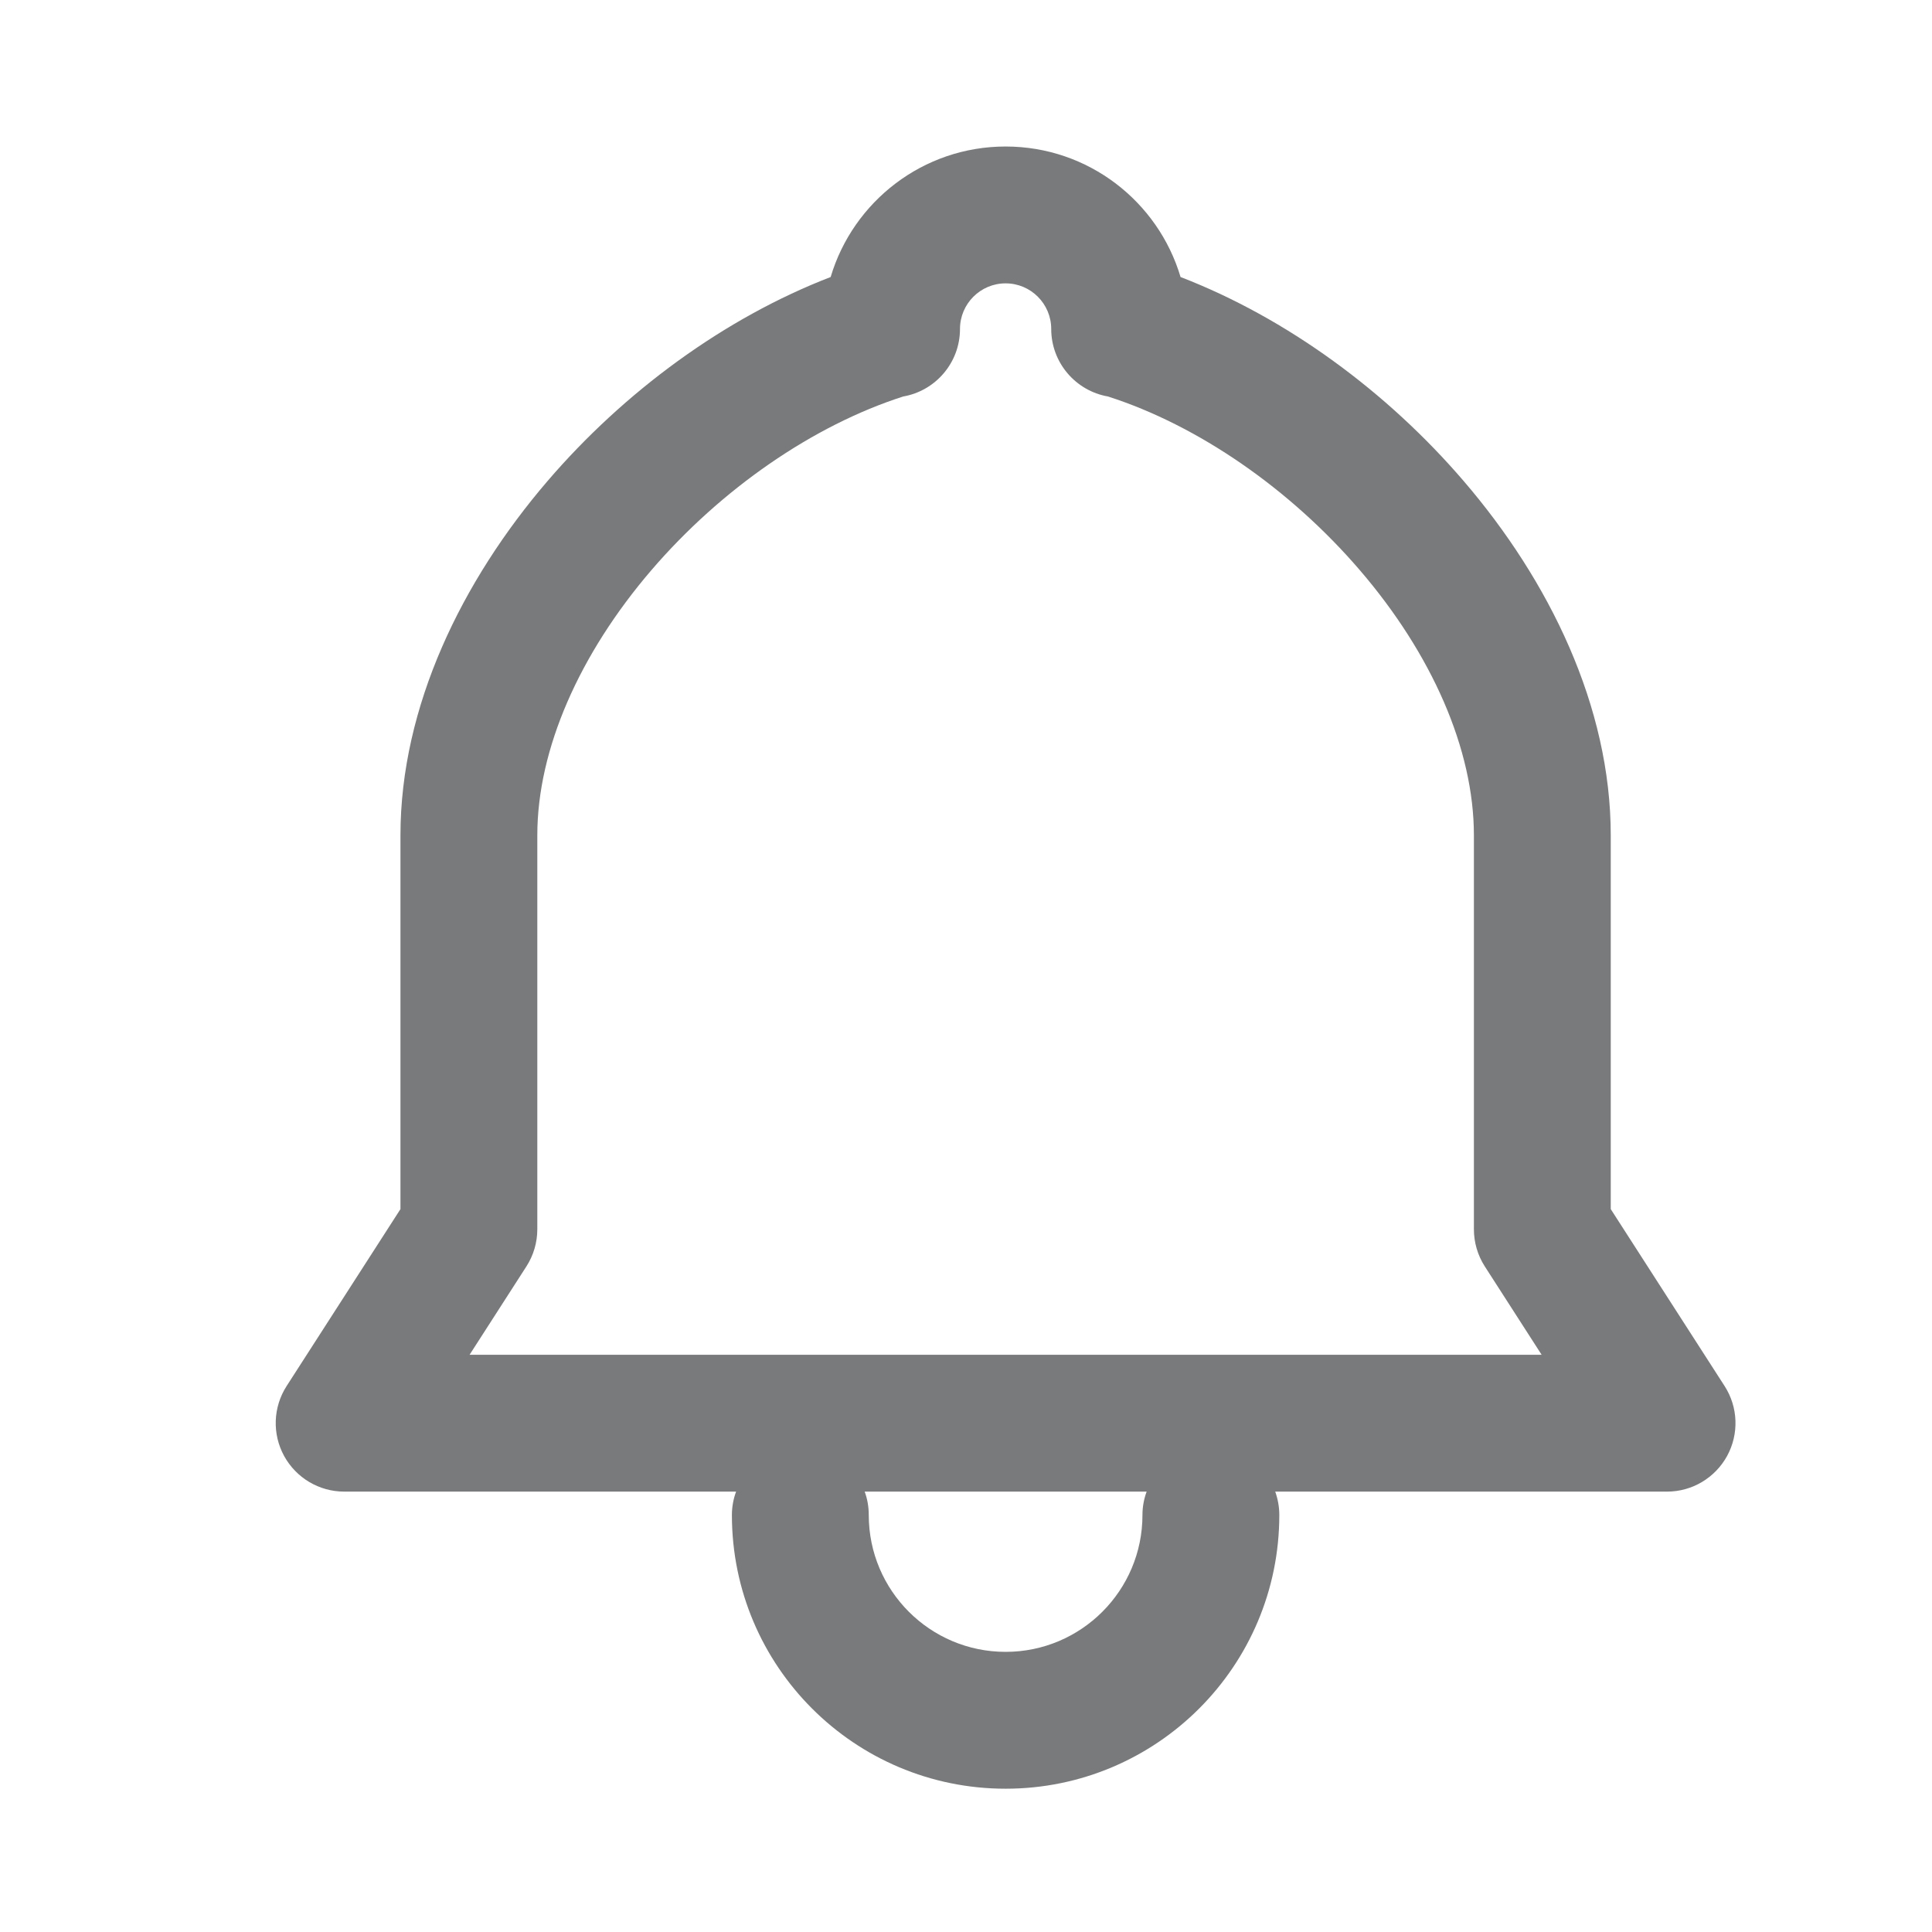
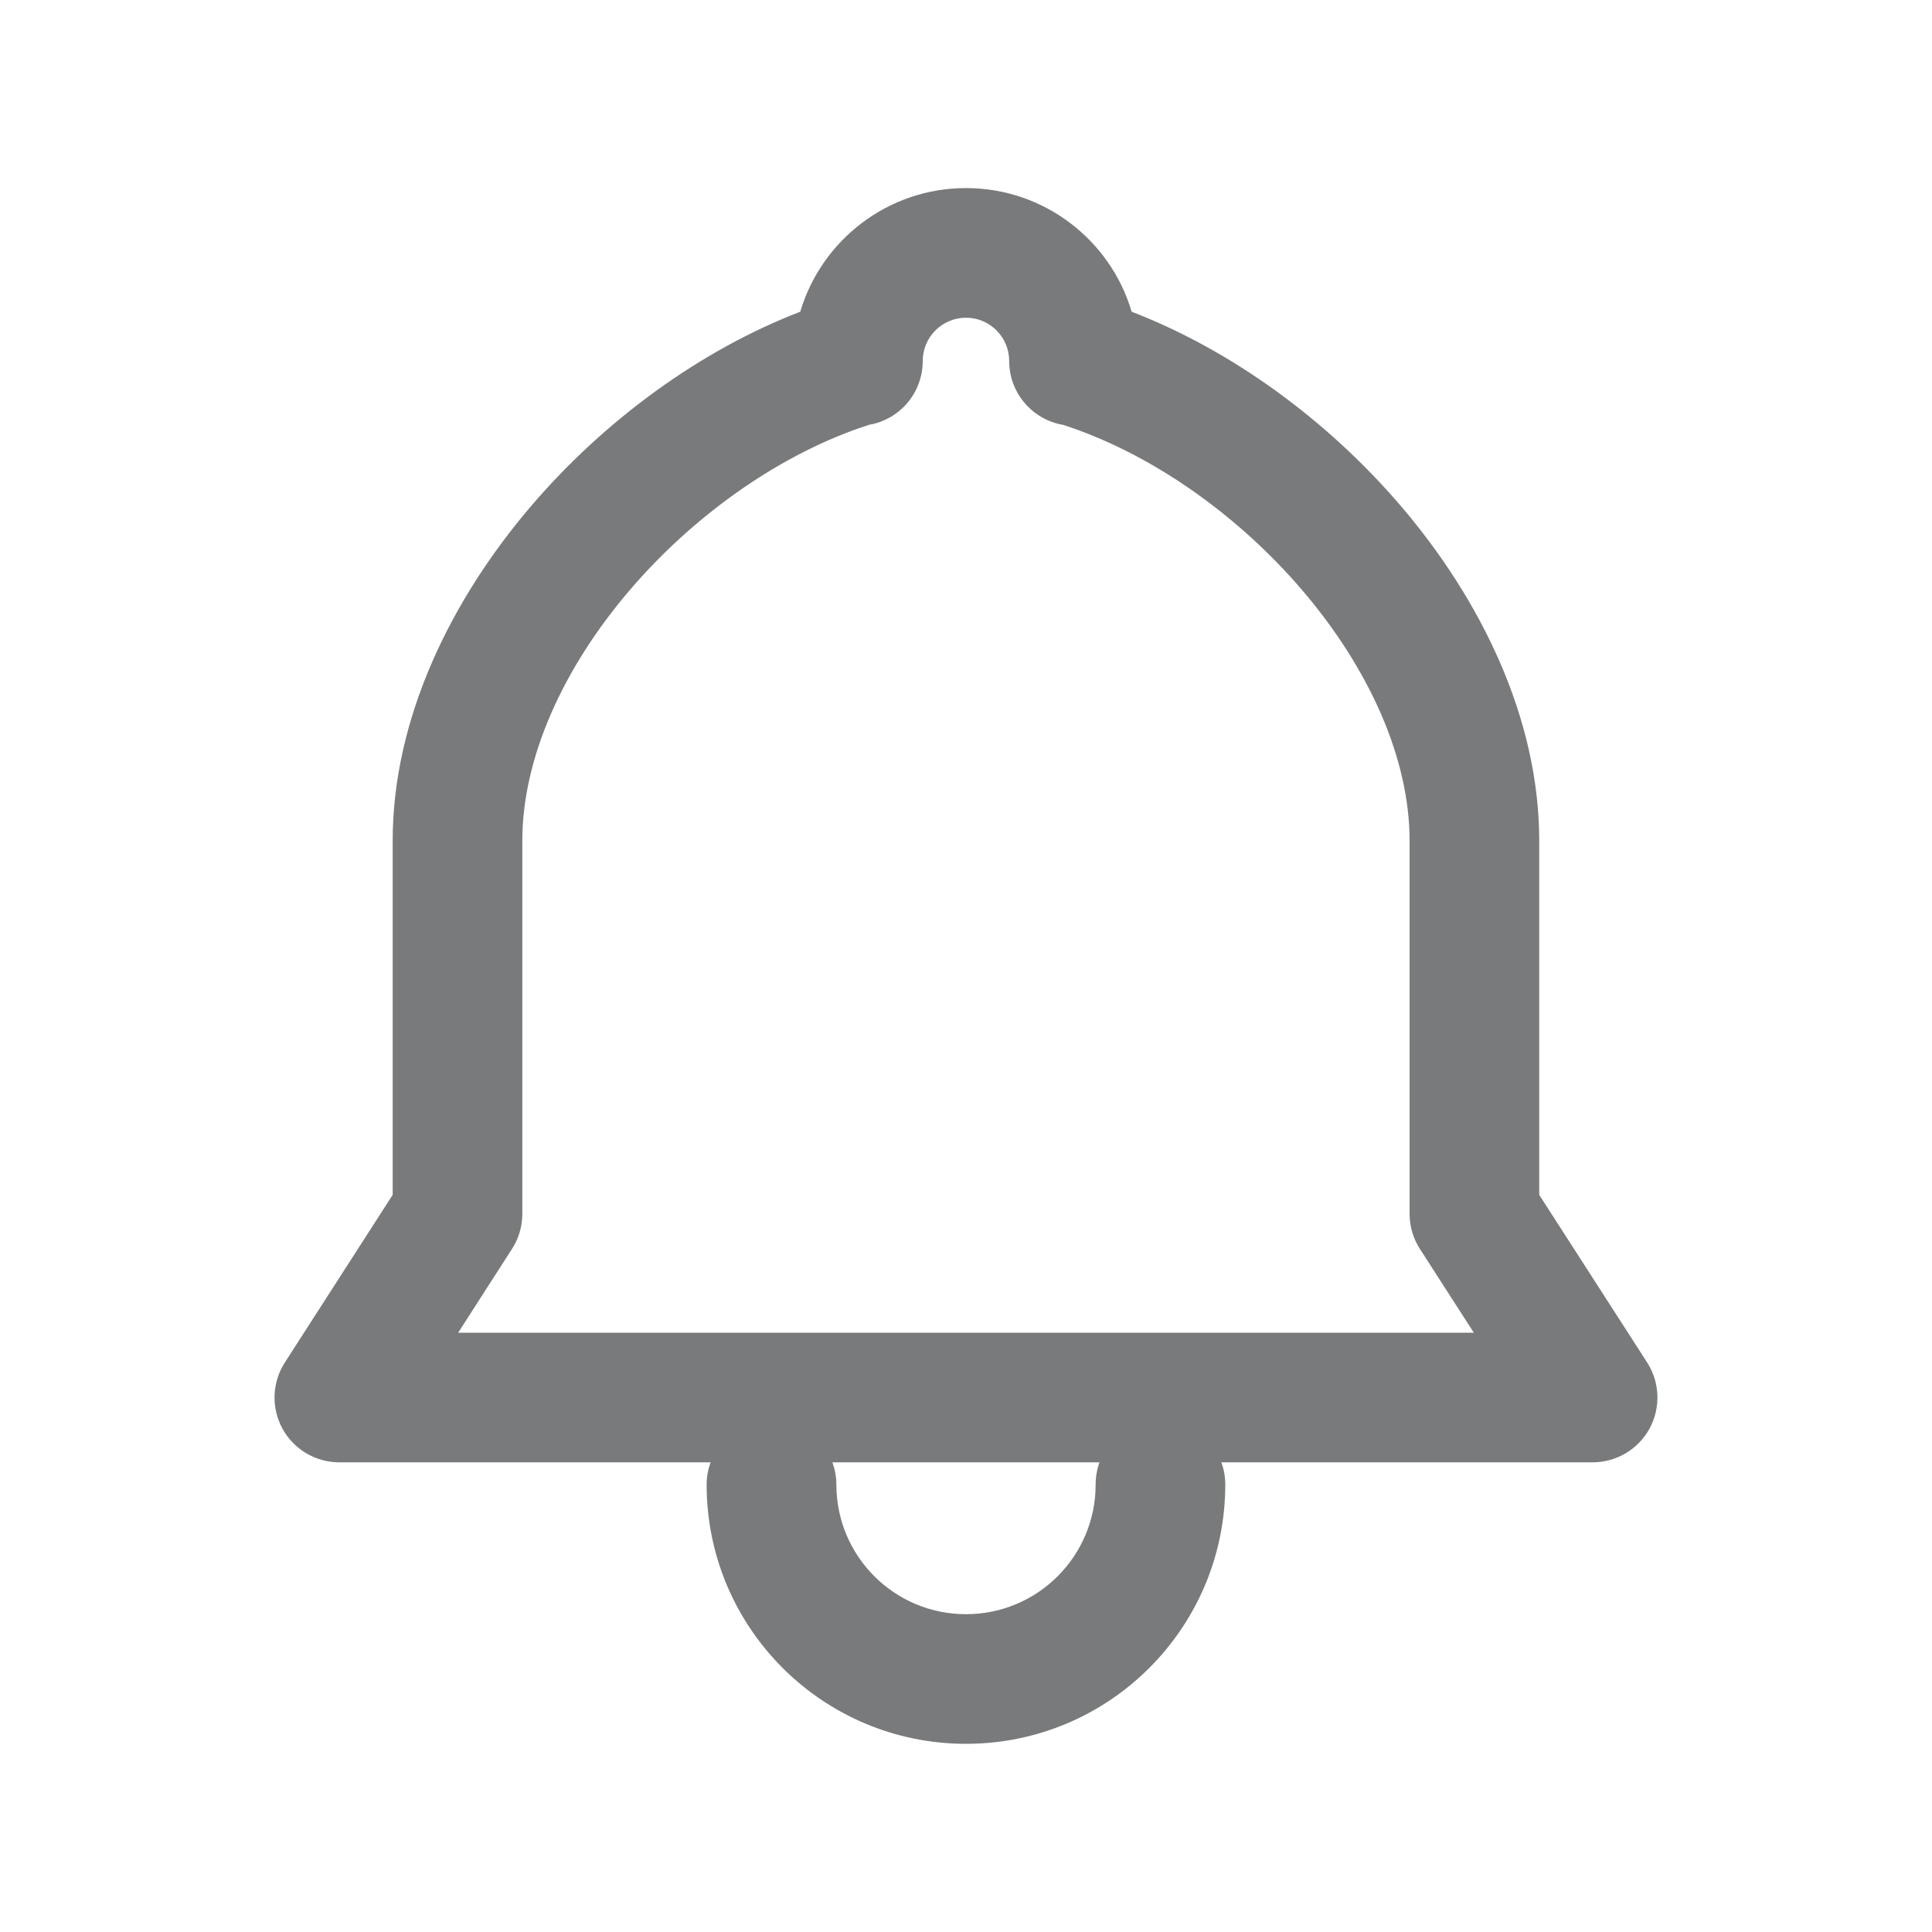
- <svg xmlns="http://www.w3.org/2000/svg" width="18" height="18" viewBox="0 0 18 18" fill="none">
-   <path fill-rule="evenodd" clip-rule="evenodd" d="M9.369 2.64C9.134 2.64 8.944 2.831 8.944 3.065C8.944 3.38 8.715 3.642 8.415 3.694C7.574 3.964 6.718 4.556 6.068 5.313C5.401 6.091 5.006 6.978 5.006 7.783V11.453C5.006 11.575 4.971 11.695 4.905 11.798L4.375 12.622H14.363L13.833 11.798C13.767 11.695 13.732 11.575 13.732 11.453V7.783C13.732 6.978 13.338 6.091 12.67 5.313C12.02 4.556 11.164 3.964 10.323 3.694C10.023 3.642 9.794 3.38 9.794 3.065C9.794 2.831 9.604 2.64 9.369 2.64ZM10.999 2.581C11.99 2.963 12.925 3.652 13.637 4.482C14.434 5.41 15.007 6.581 15.007 7.783V11.265L16.068 12.914C16.194 13.11 16.203 13.36 16.091 13.565C15.979 13.769 15.765 13.897 15.532 13.897H11.881C11.905 13.965 11.919 14.038 11.919 14.115C11.919 15.524 10.777 16.665 9.369 16.665C7.961 16.665 6.819 15.524 6.819 14.115C6.819 14.038 6.833 13.965 6.858 13.897H3.207C2.973 13.897 2.759 13.769 2.647 13.565C2.535 13.36 2.544 13.11 2.67 12.914L3.731 11.265V7.783C3.731 6.581 4.305 5.41 5.101 4.482C5.813 3.652 6.748 2.963 7.739 2.581C7.948 1.878 8.599 1.365 9.369 1.365C10.14 1.365 10.79 1.878 10.999 2.581ZM8.056 13.897C8.081 13.965 8.094 14.038 8.094 14.115C8.094 14.819 8.665 15.39 9.369 15.39C10.073 15.39 10.644 14.819 10.644 14.115C10.644 14.038 10.658 13.965 10.683 13.897H8.056Z" fill="#797A7B" />
+ <svg xmlns="http://www.w3.org/2000/svg" width="20" height="20" viewBox="0 0 20 20" fill="none">
+   <path fill-rule="evenodd" clip-rule="evenodd" d="M10 3.289C9.753 3.289 9.552 3.49 9.552 3.737C9.552 4.069 9.312 4.344 8.995 4.398C8.11 4.683 7.209 5.305 6.525 6.102C5.822 6.922 5.407 7.855 5.407 8.703V12.566C5.407 12.695 5.37 12.821 5.3 12.929L4.743 13.796H15.257L14.699 12.929C14.629 12.821 14.592 12.695 14.592 12.566V8.703C14.592 7.855 14.177 6.922 13.474 6.102C12.79 5.305 11.889 4.683 11.004 4.398C10.688 4.344 10.447 4.069 10.447 3.737C10.447 3.49 10.247 3.289 10 3.289ZM11.715 3.227C12.758 3.629 13.743 4.354 14.493 5.228C15.331 6.205 15.934 7.437 15.934 8.703V12.369L17.051 14.104C17.184 14.31 17.193 14.573 17.076 14.789C16.958 15.004 16.732 15.138 16.486 15.138H12.643C12.67 15.21 12.684 15.287 12.684 15.368C12.684 16.851 11.482 18.052 10 18.052C8.517 18.052 7.315 16.851 7.315 15.368C7.315 15.287 7.33 15.21 7.356 15.138H3.513C3.267 15.138 3.041 15.004 2.924 14.789C2.806 14.573 2.816 14.31 2.949 14.104L4.065 12.369V8.703C4.065 7.437 4.669 6.205 5.507 5.228C6.257 4.354 7.241 3.629 8.284 3.227C8.504 2.487 9.189 1.947 10 1.947C10.811 1.947 11.496 2.487 11.715 3.227ZM8.617 15.138C8.643 15.21 8.658 15.287 8.658 15.368C8.658 16.11 9.258 16.71 10 16.71C10.741 16.71 11.342 16.11 11.342 15.368C11.342 15.287 11.356 15.21 11.382 15.138H8.617Z" fill="#797A7B" />
</svg>
